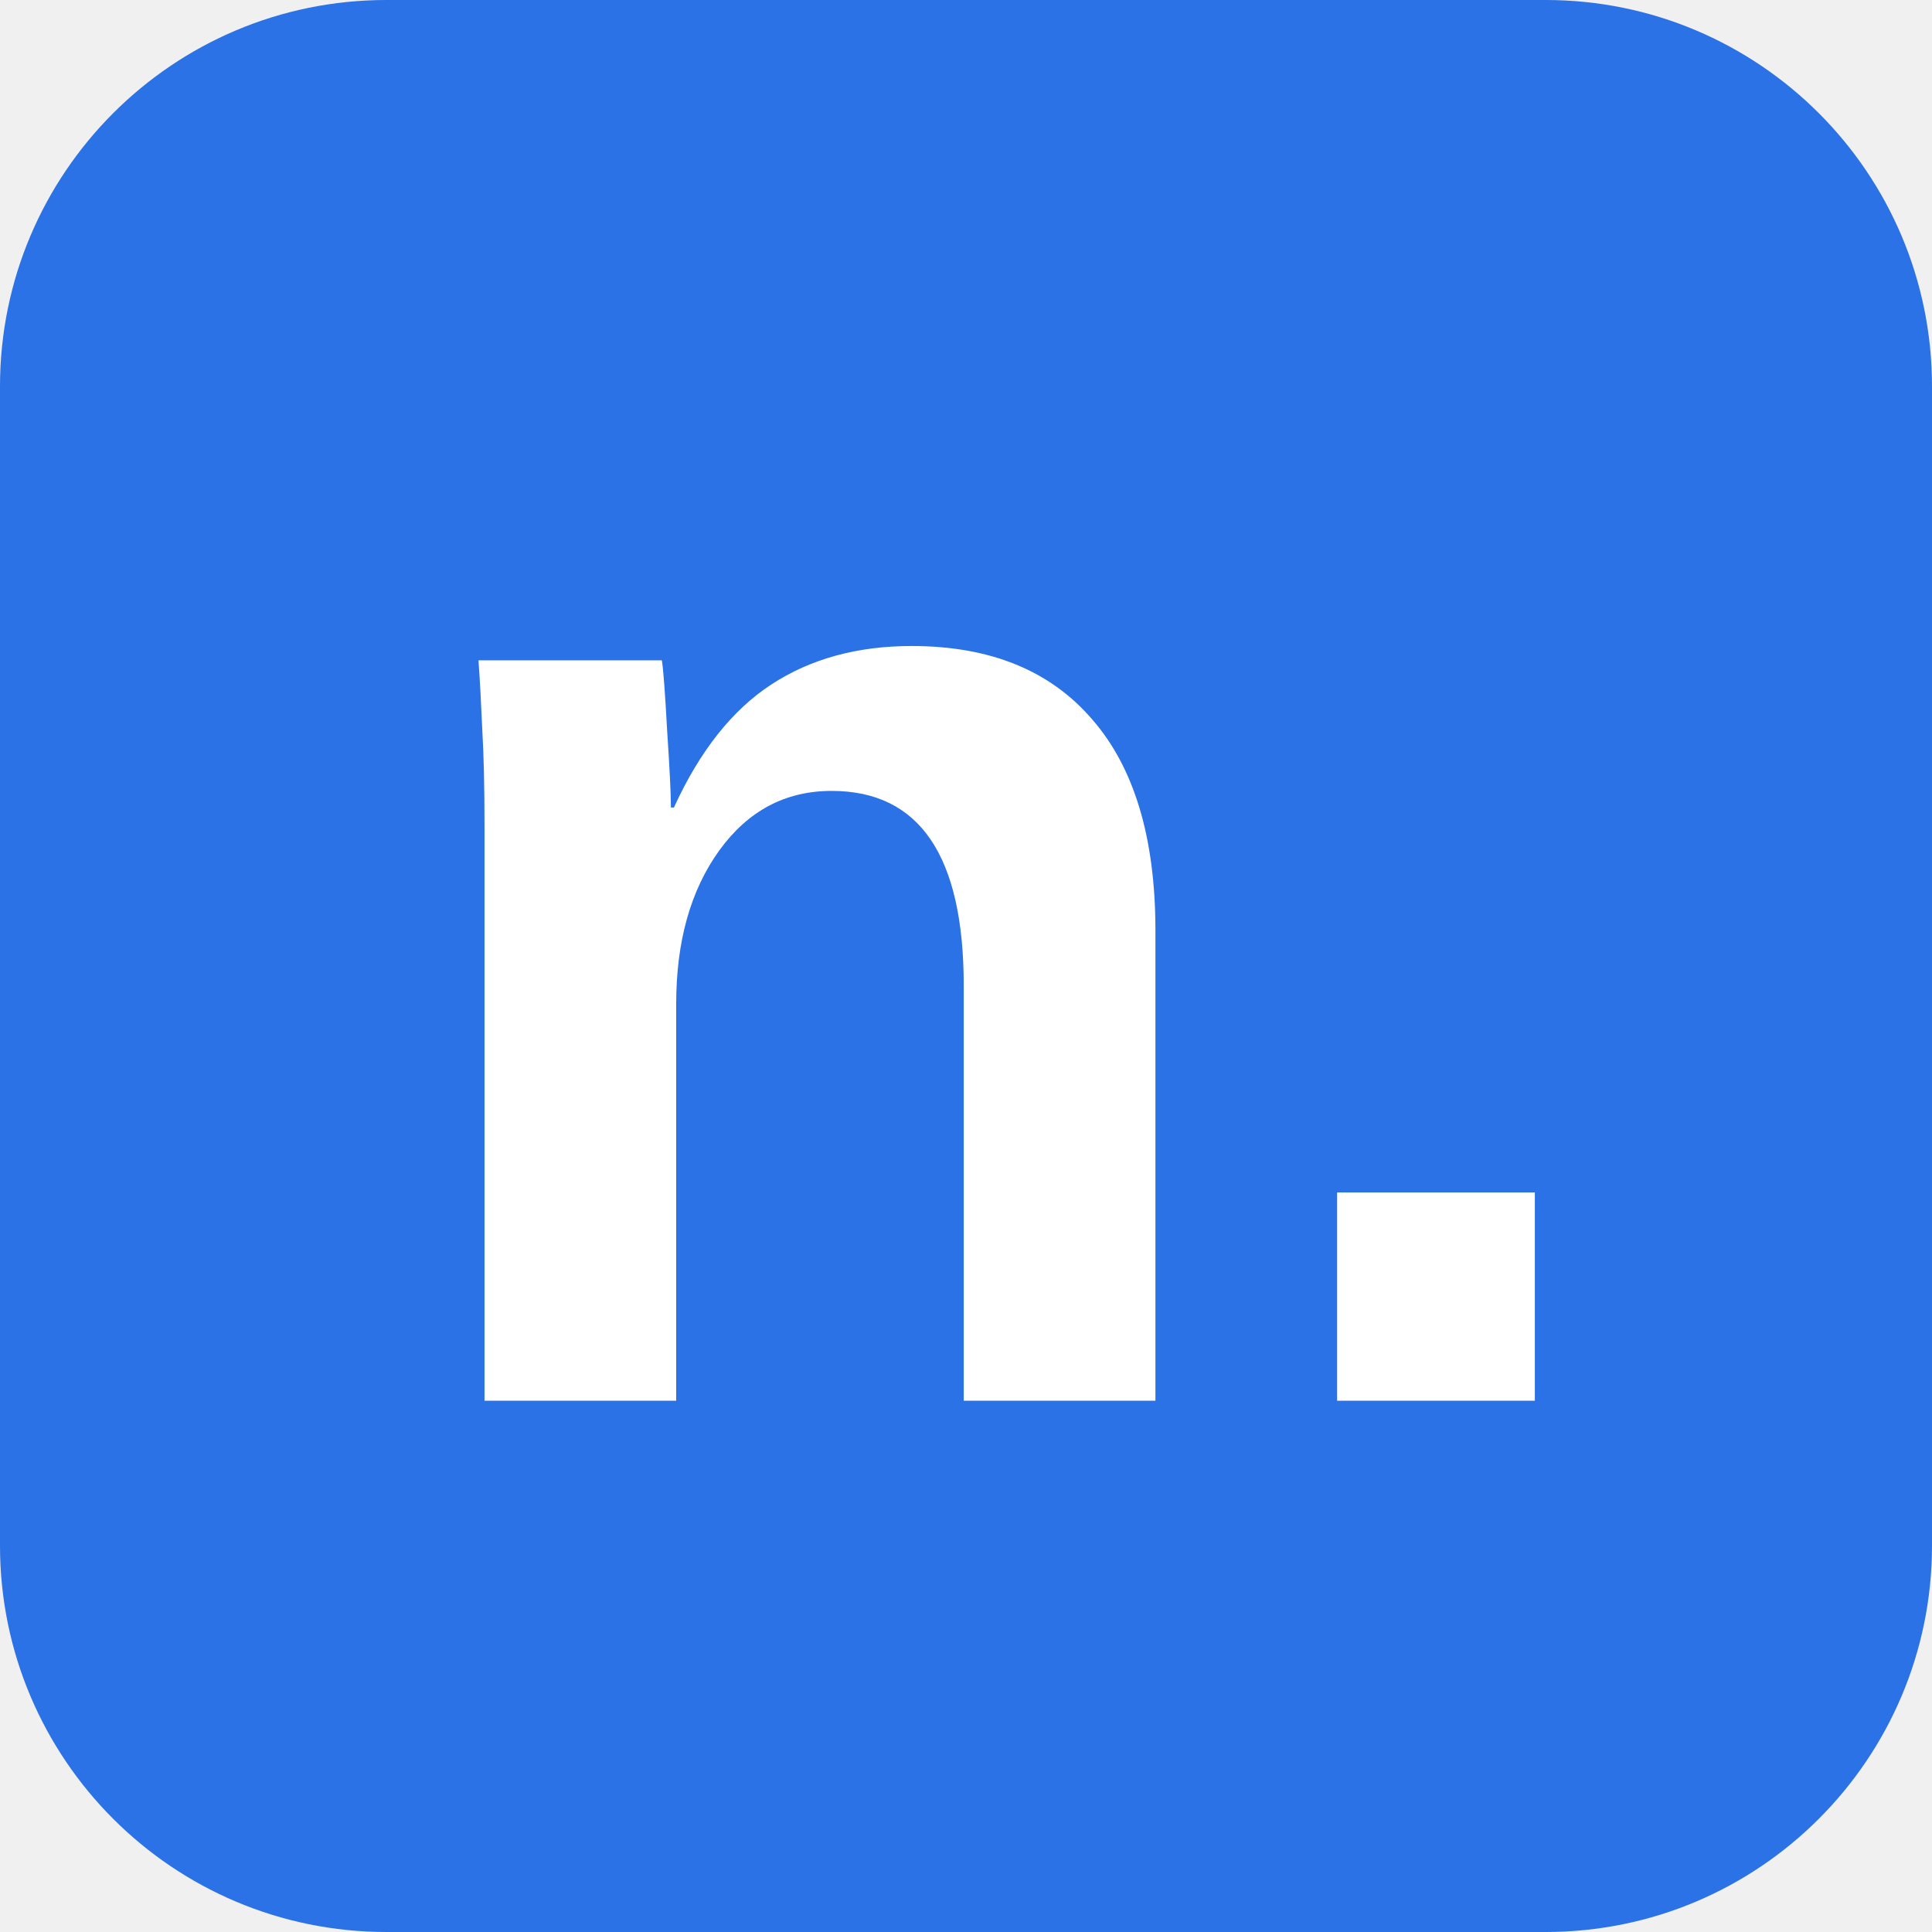
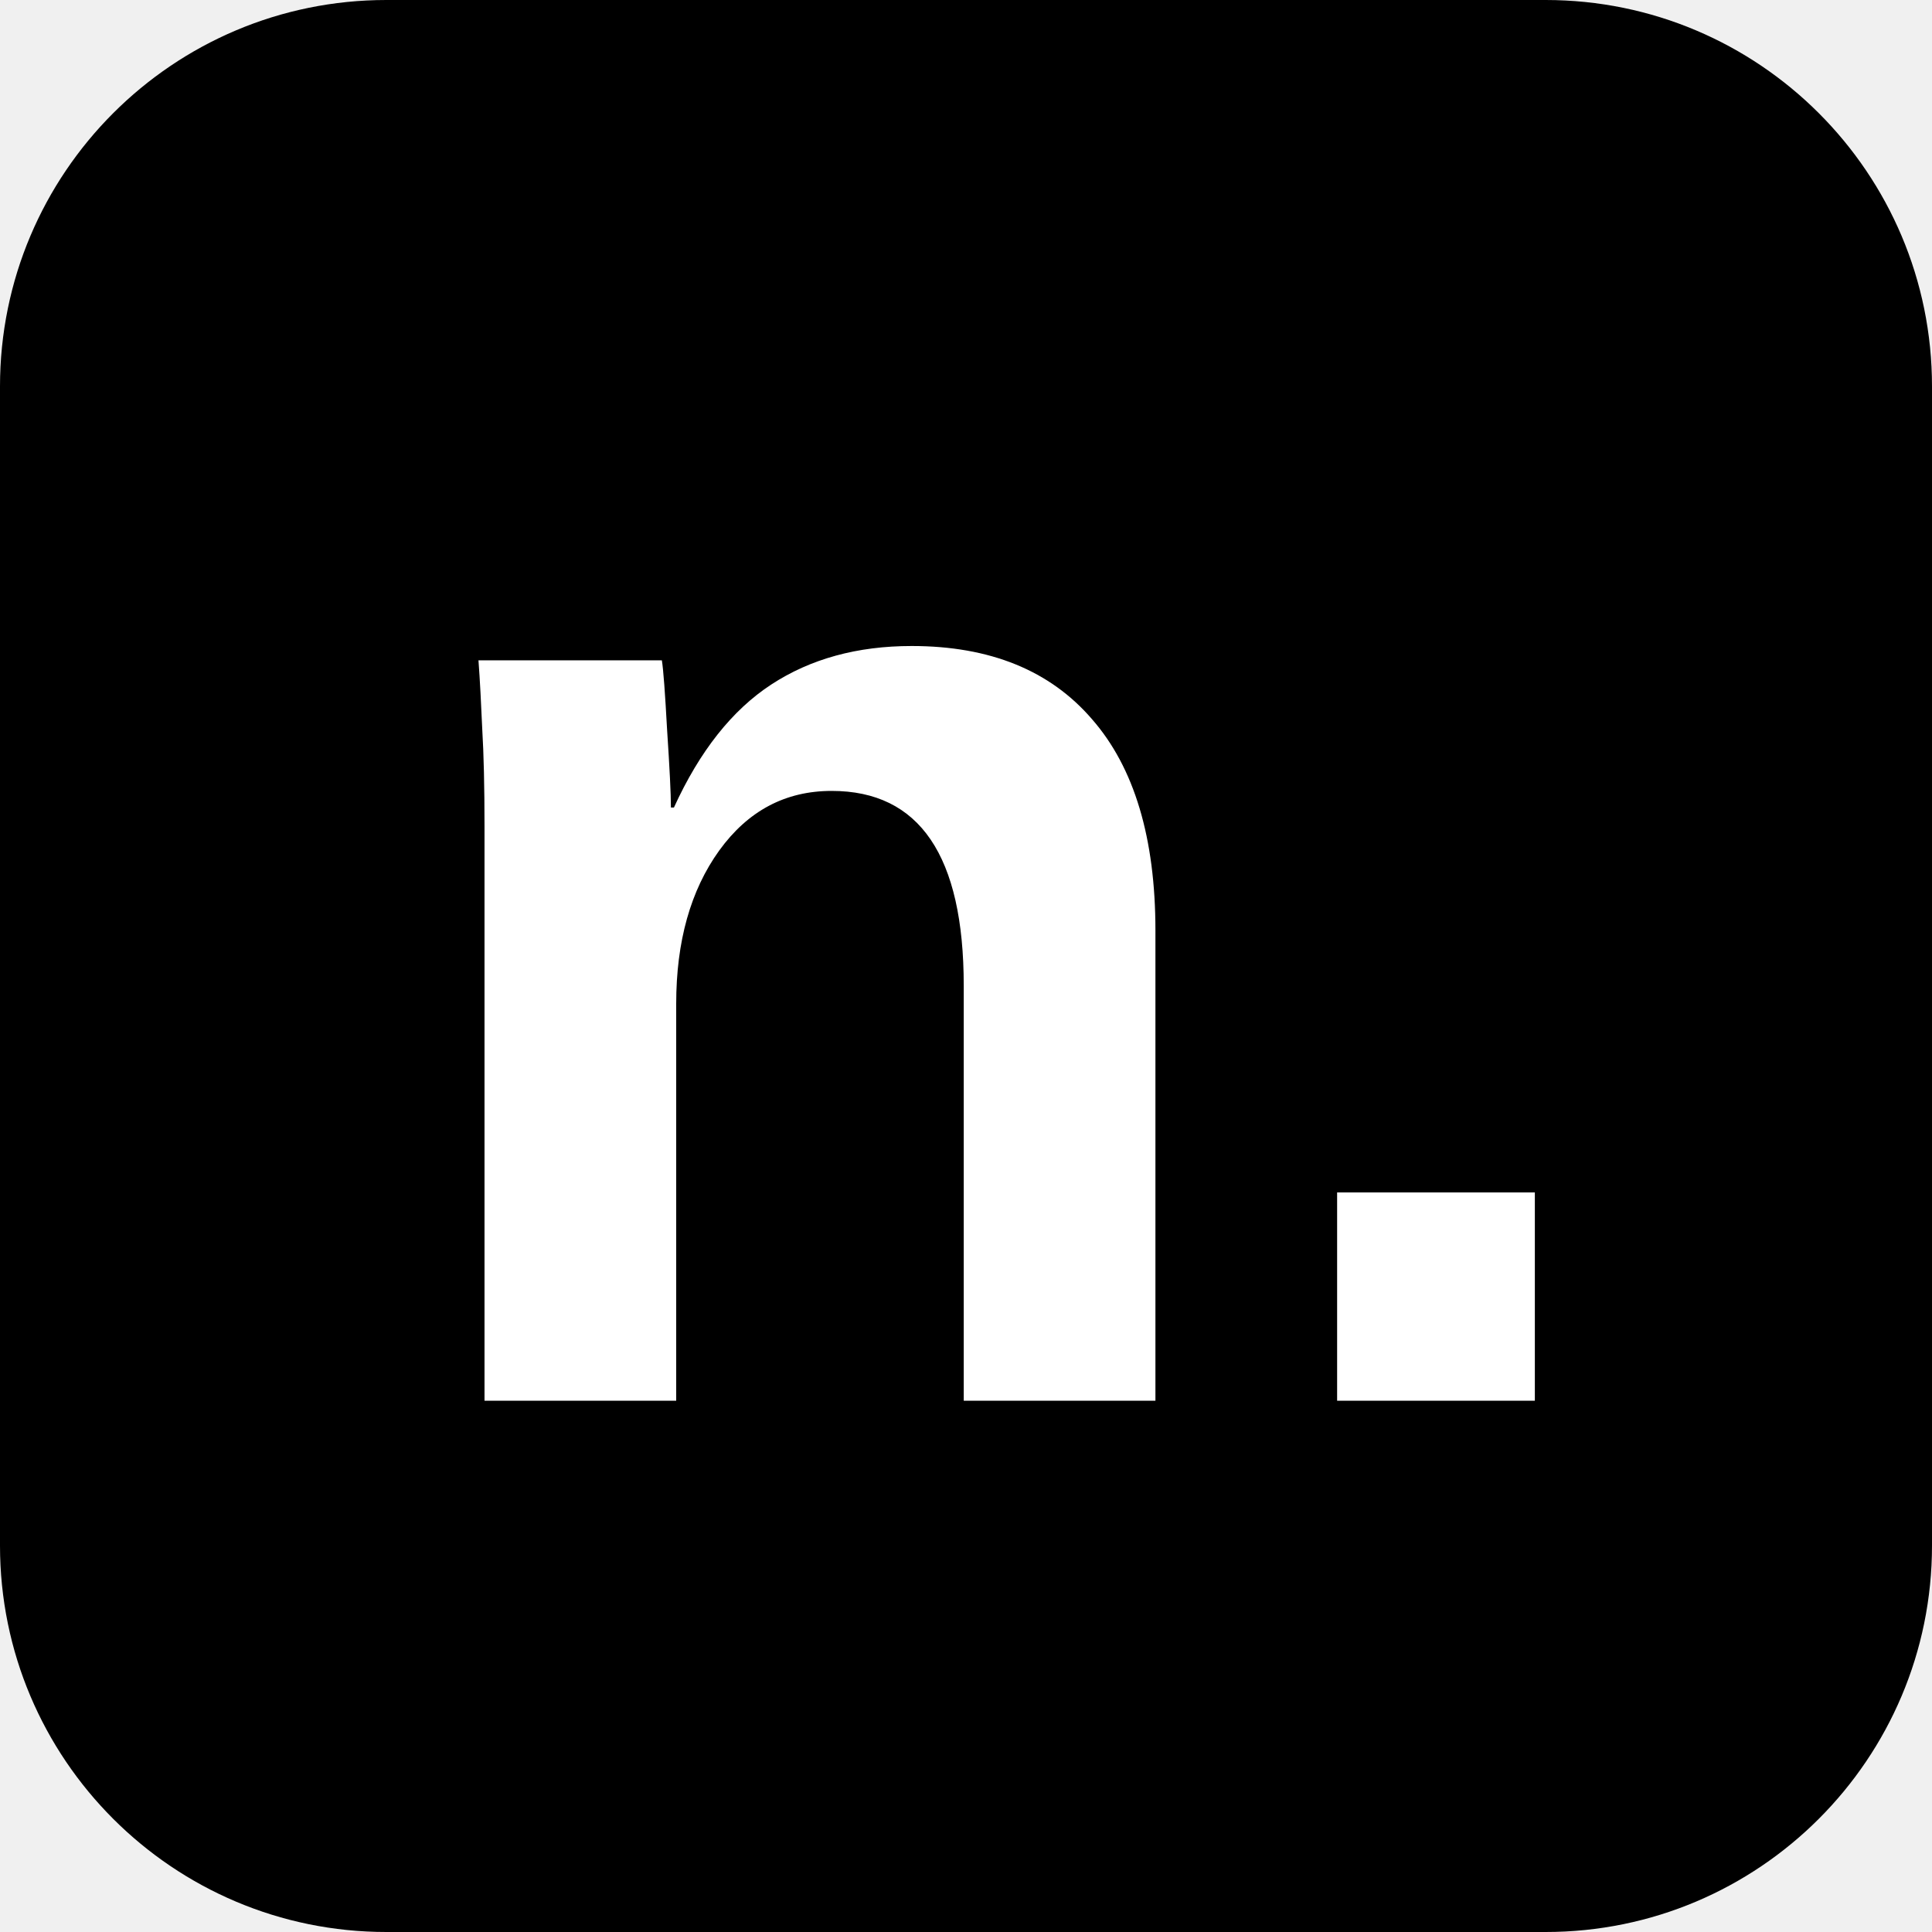
<svg xmlns="http://www.w3.org/2000/svg" viewBox="0 0 40 40">
-   <rect width="40" height="40" rx="8" fill="#2a72e5" />
-   <text x="8" y="29" fill="white" font-family="Arial,sans-serif" font-weight="700" font-size="29">n.</text>
+   <rect width="40" height="40" rx="8" fill="#000000" />
+   <text x="8" y="29" fill="#ffffff" font-family="Arial,sans-serif" font-weight="700" font-size="29">n.</text>
</svg>
